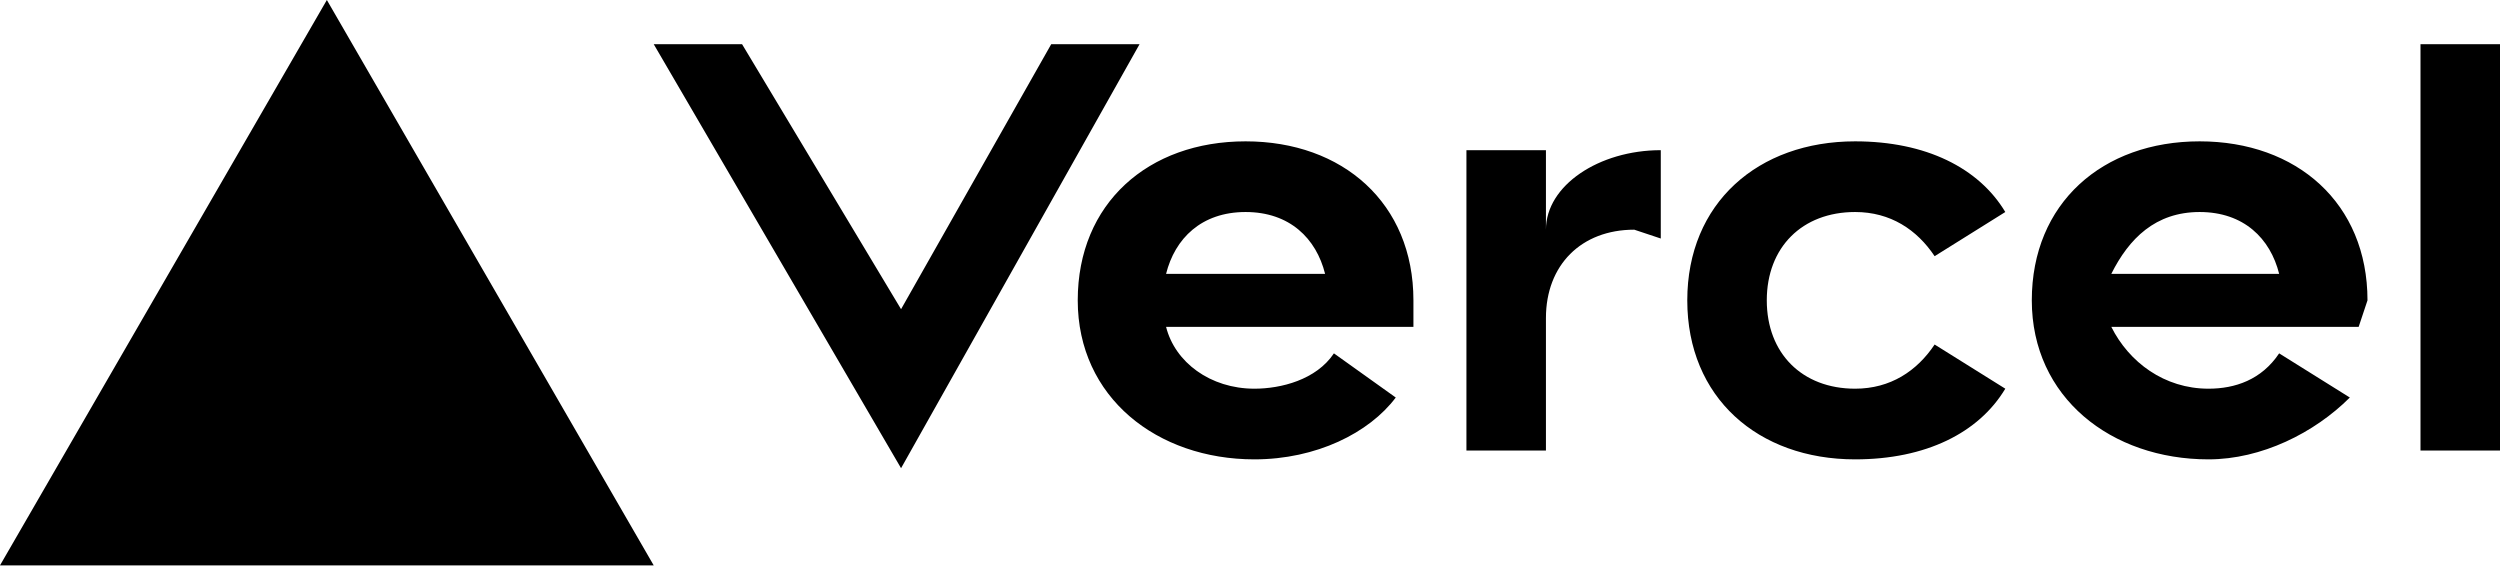
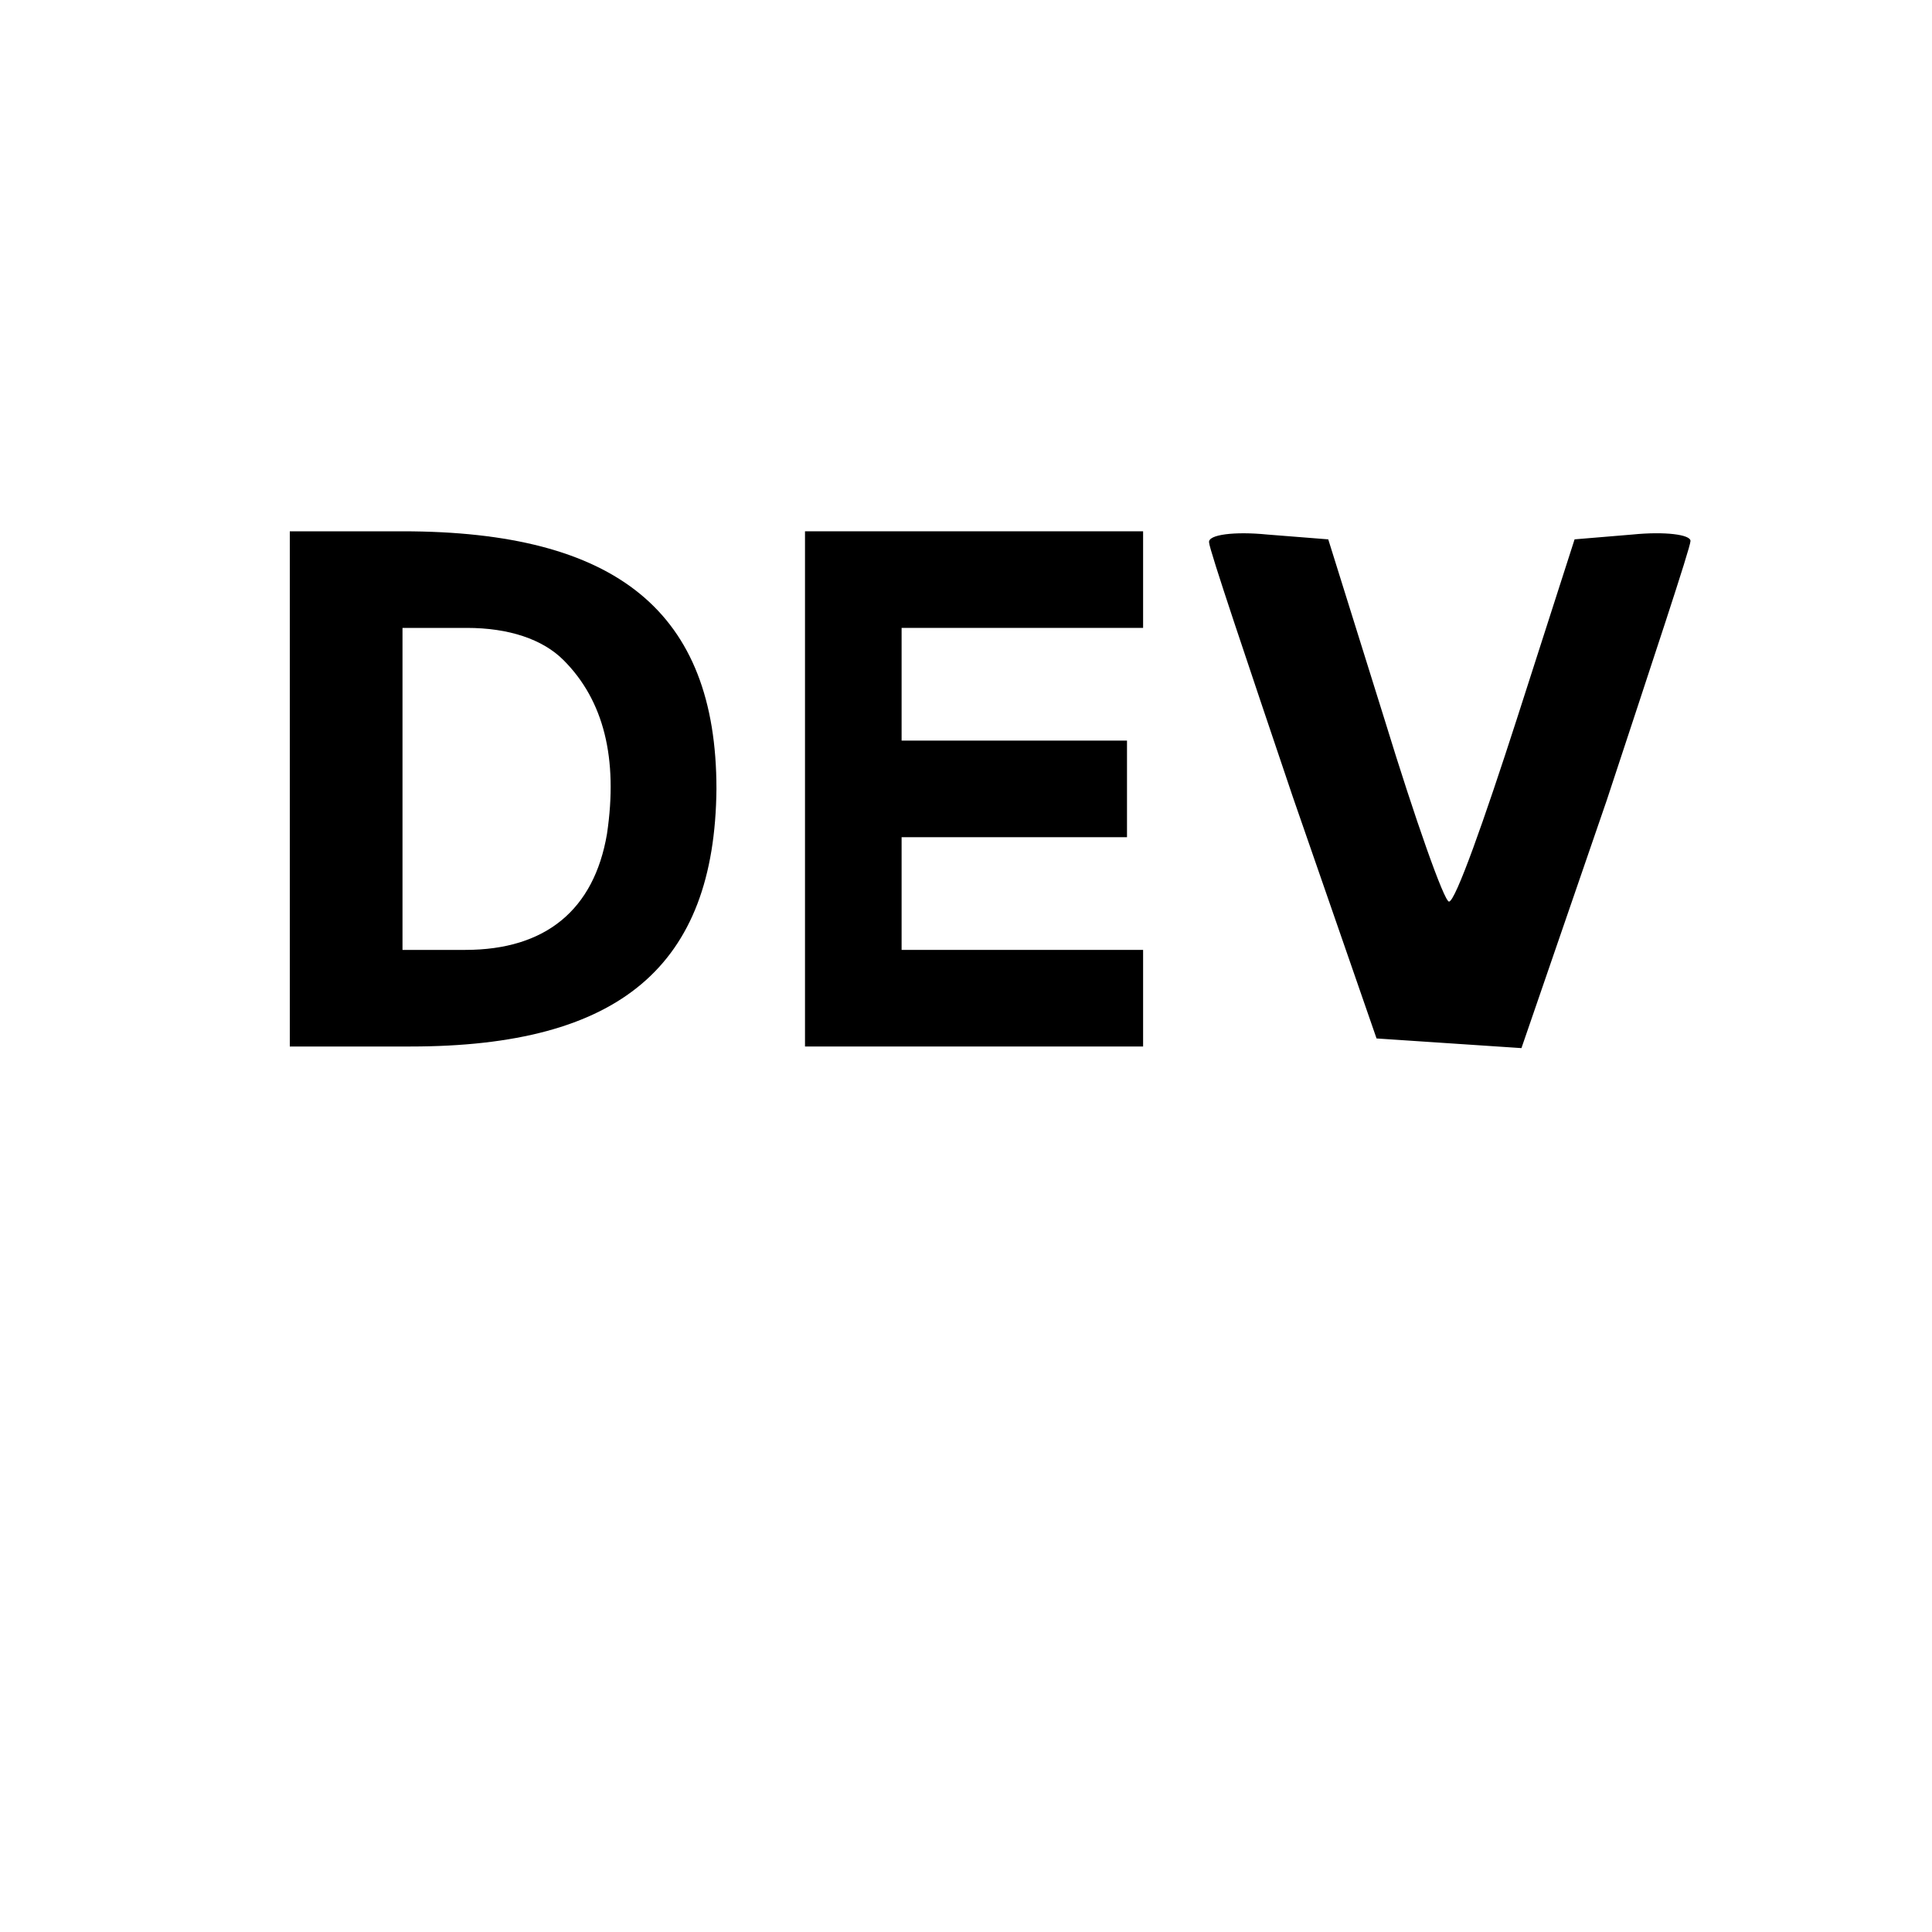
- <svg xmlns="http://www.w3.org/2000/svg" fill="none" viewBox="0 0 283 64">
-   <path fill="black" d="M141 16c-11 0-19 7-19 18s9 18 20 18c7 0 13-3 16-7l-7-5c-2 3-6 4-9 4-5 0-9-3-10-7h28v-3c0-11-8-18-19-18zm-9 15c1-4 4-7 9-7s8 3 9 7h-18zm117-15c-11 0-19 7-19 18s9 18 20 18c6 0 12-3 16-7l-8-5c-2 3-5 4-8 4-5 0-9-3-11-7h28l1-3c0-11-8-18-19-18zm-10 15c2-4 5-7 10-7s8 3 9 7h-19zm-39 3c0 6 4 10 10 10 4 0 7-2 9-5l8 5c-3 5-9 8-17 8-11 0-19-7-19-18s8-18 19-18c8 0 14 3 17 8l-8 5c-2-3-5-5-9-5-6 0-10 4-10 10zm83-29v46h-9V5h9zM37 0l37 64H0L37 0zm92 5-27 48L74 5h10l18 30 17-30h10zm59 12v10l-3-1c-6 0-10 4-10 10v15h-9V17h9v9c0-5 6-9 13-9z" />
+ <svg xmlns="http://www.w3.org/2000/svg" version="1.0" width="120pt" height="120pt" viewBox="0 0 120 120" preserveAspectRatio="xMidYMid meet">
+   <g transform="translate(0,120) scale(0.1,-0.1)" fill="#000000" stroke="none">
+     <path d="M180 710 l0 -160 75 0 c130 0 189 50 190 160 0 110 -62 160 -195 160 l-70 0 0 -160z m170 80 c25 -25 34 -61 27 -108 -8 -47 -38 -72 -88 -72 l-39 0 0 100 0 100 40 0 c26 0 47 -7 60 -20z" />
+     <path d="M500 710 l0 -160 105 0 105 0 0 30 0 30 -75 0 -75 0 0 35 0 35 70 0 70 0 0 30 0 30 -70 0 -70 0 0 35 0 35 75 0 75 0 0 30 0 30 -105 0 -105 0 0 -160z" />
+     <path d="M751 863 c0 -4 24 -75 52 -158 l52 -150 45 -3 45 -3 53 154 c28 85 52 157 52 161 0 4 -16 6 -36 4 l-36 -3 -36 -112 c-20 -62 -38 -113 -42 -113 -3 0 -21 51 -40 113 l-35 112 -38 3 c-20 2 -37 0 -36 -5z" />
+   </g>
</svg>
